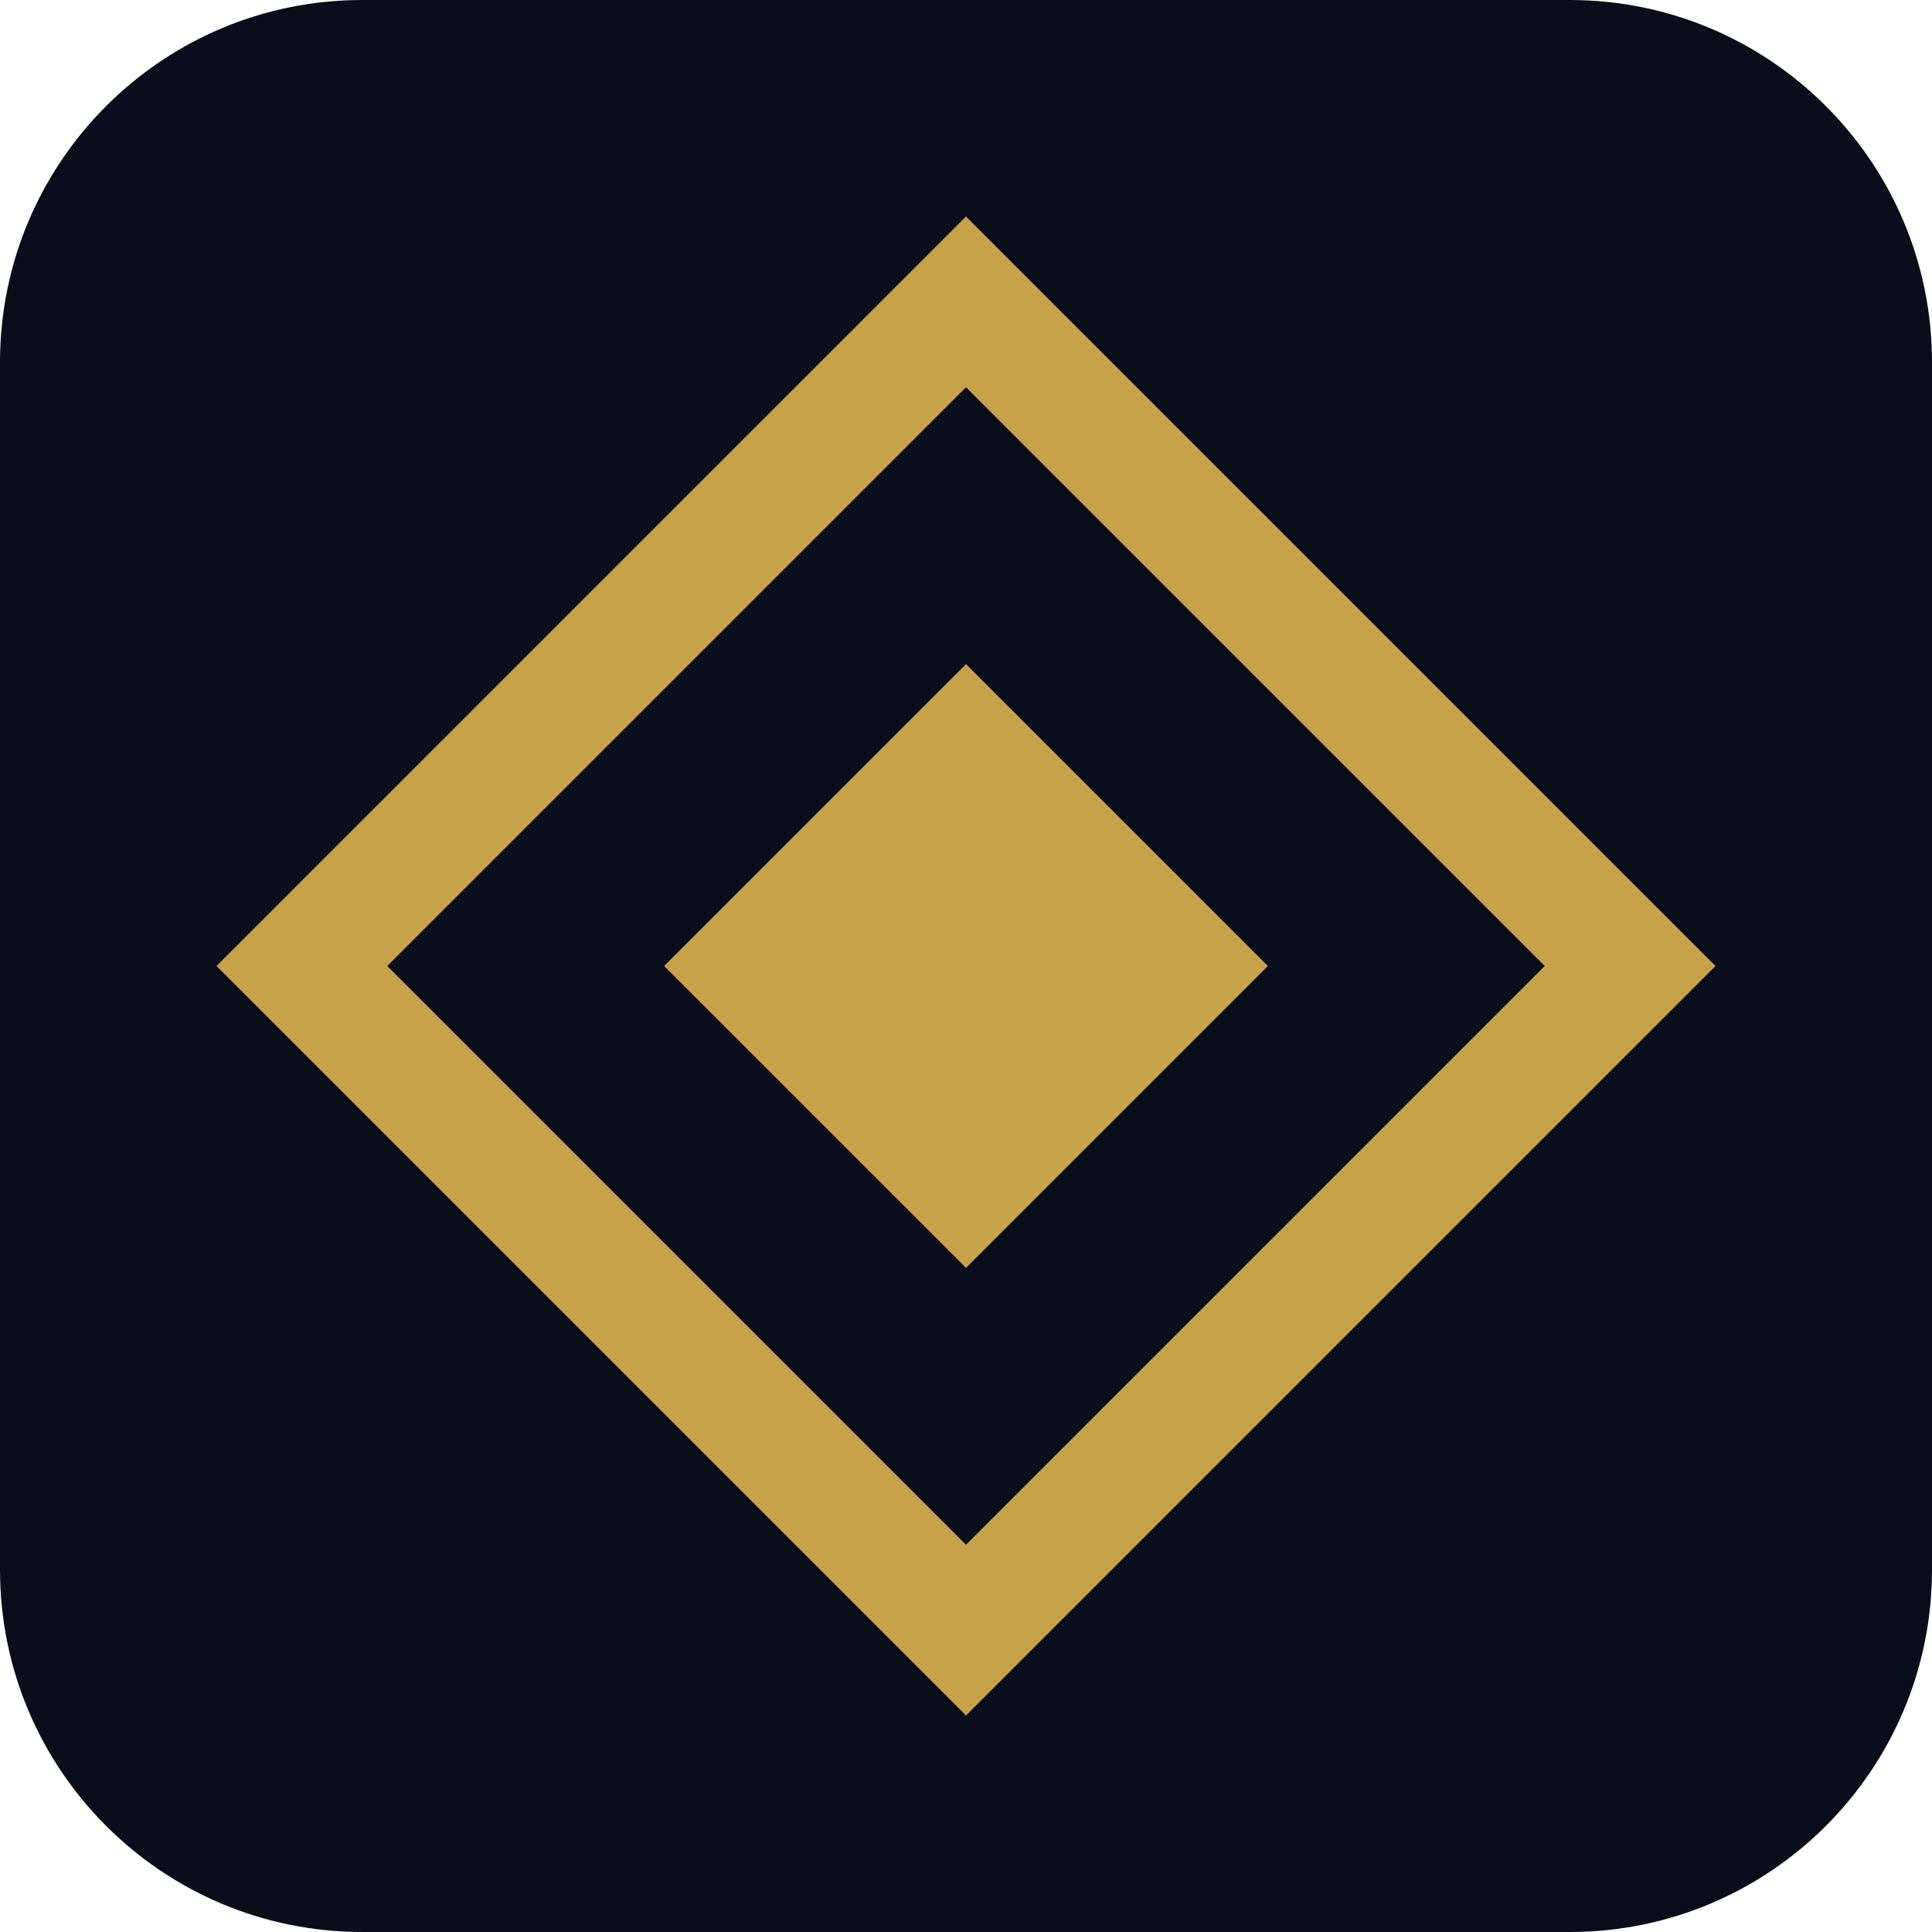
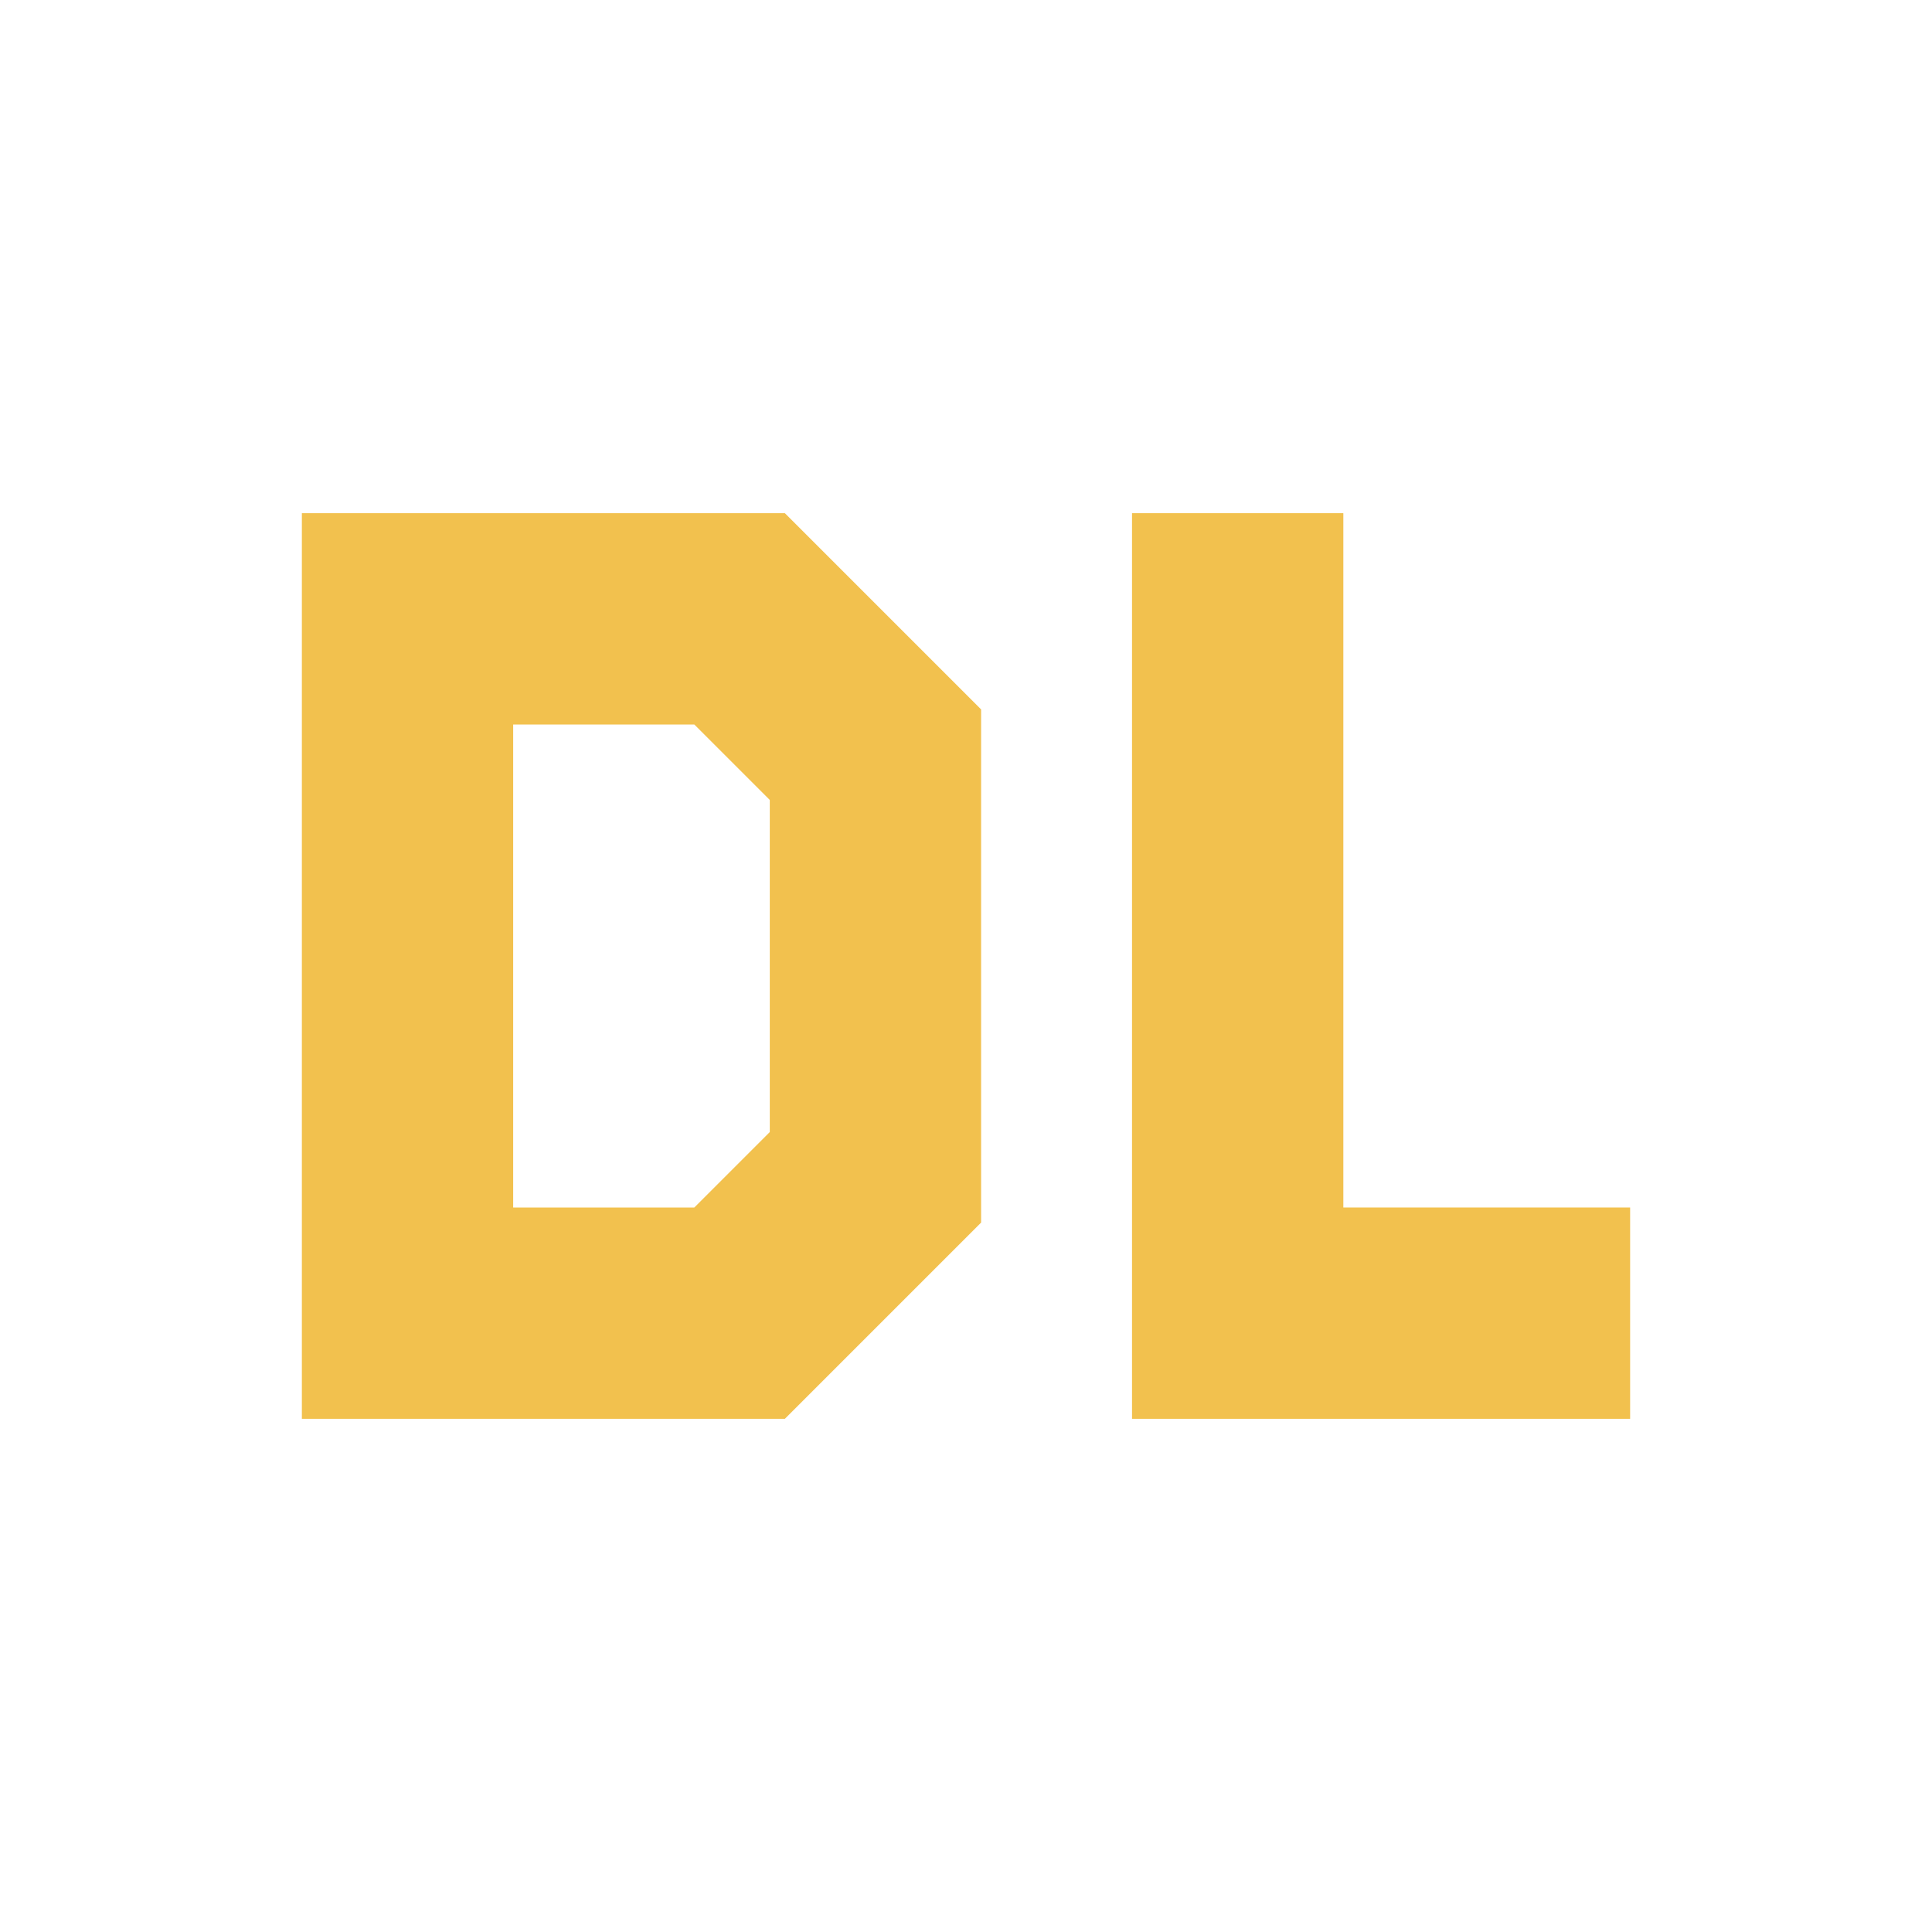
- <svg xmlns="http://www.w3.org/2000/svg" viewBox="0 0 32 32">
-   <rect width="32" height="32" rx="6" fill="#0A0E1A" />
-   <path d="M16 5 L27 16 L16 27 L5 16 Z" fill="none" stroke="#C8A24B" stroke-width="2" />
-   <path d="M16 11 L21 16 L16 21 L11 16 Z" fill="#C8A24B" />
+ <svg xmlns="http://www.w3.org/2000/svg" viewBox="0 0 256 256">
+   <path fill="#f2c14e" fill-rule="evenodd" d="M40,68 H104 L130,94 V162 L104,188 H40 Z            M68,96 H92 L102,106 V150 L92,160 H68 Z" />
+   <path fill="#f2c14e" d="M150,68 H178 V160 H216 V188 H150 Z" />
</svg>
